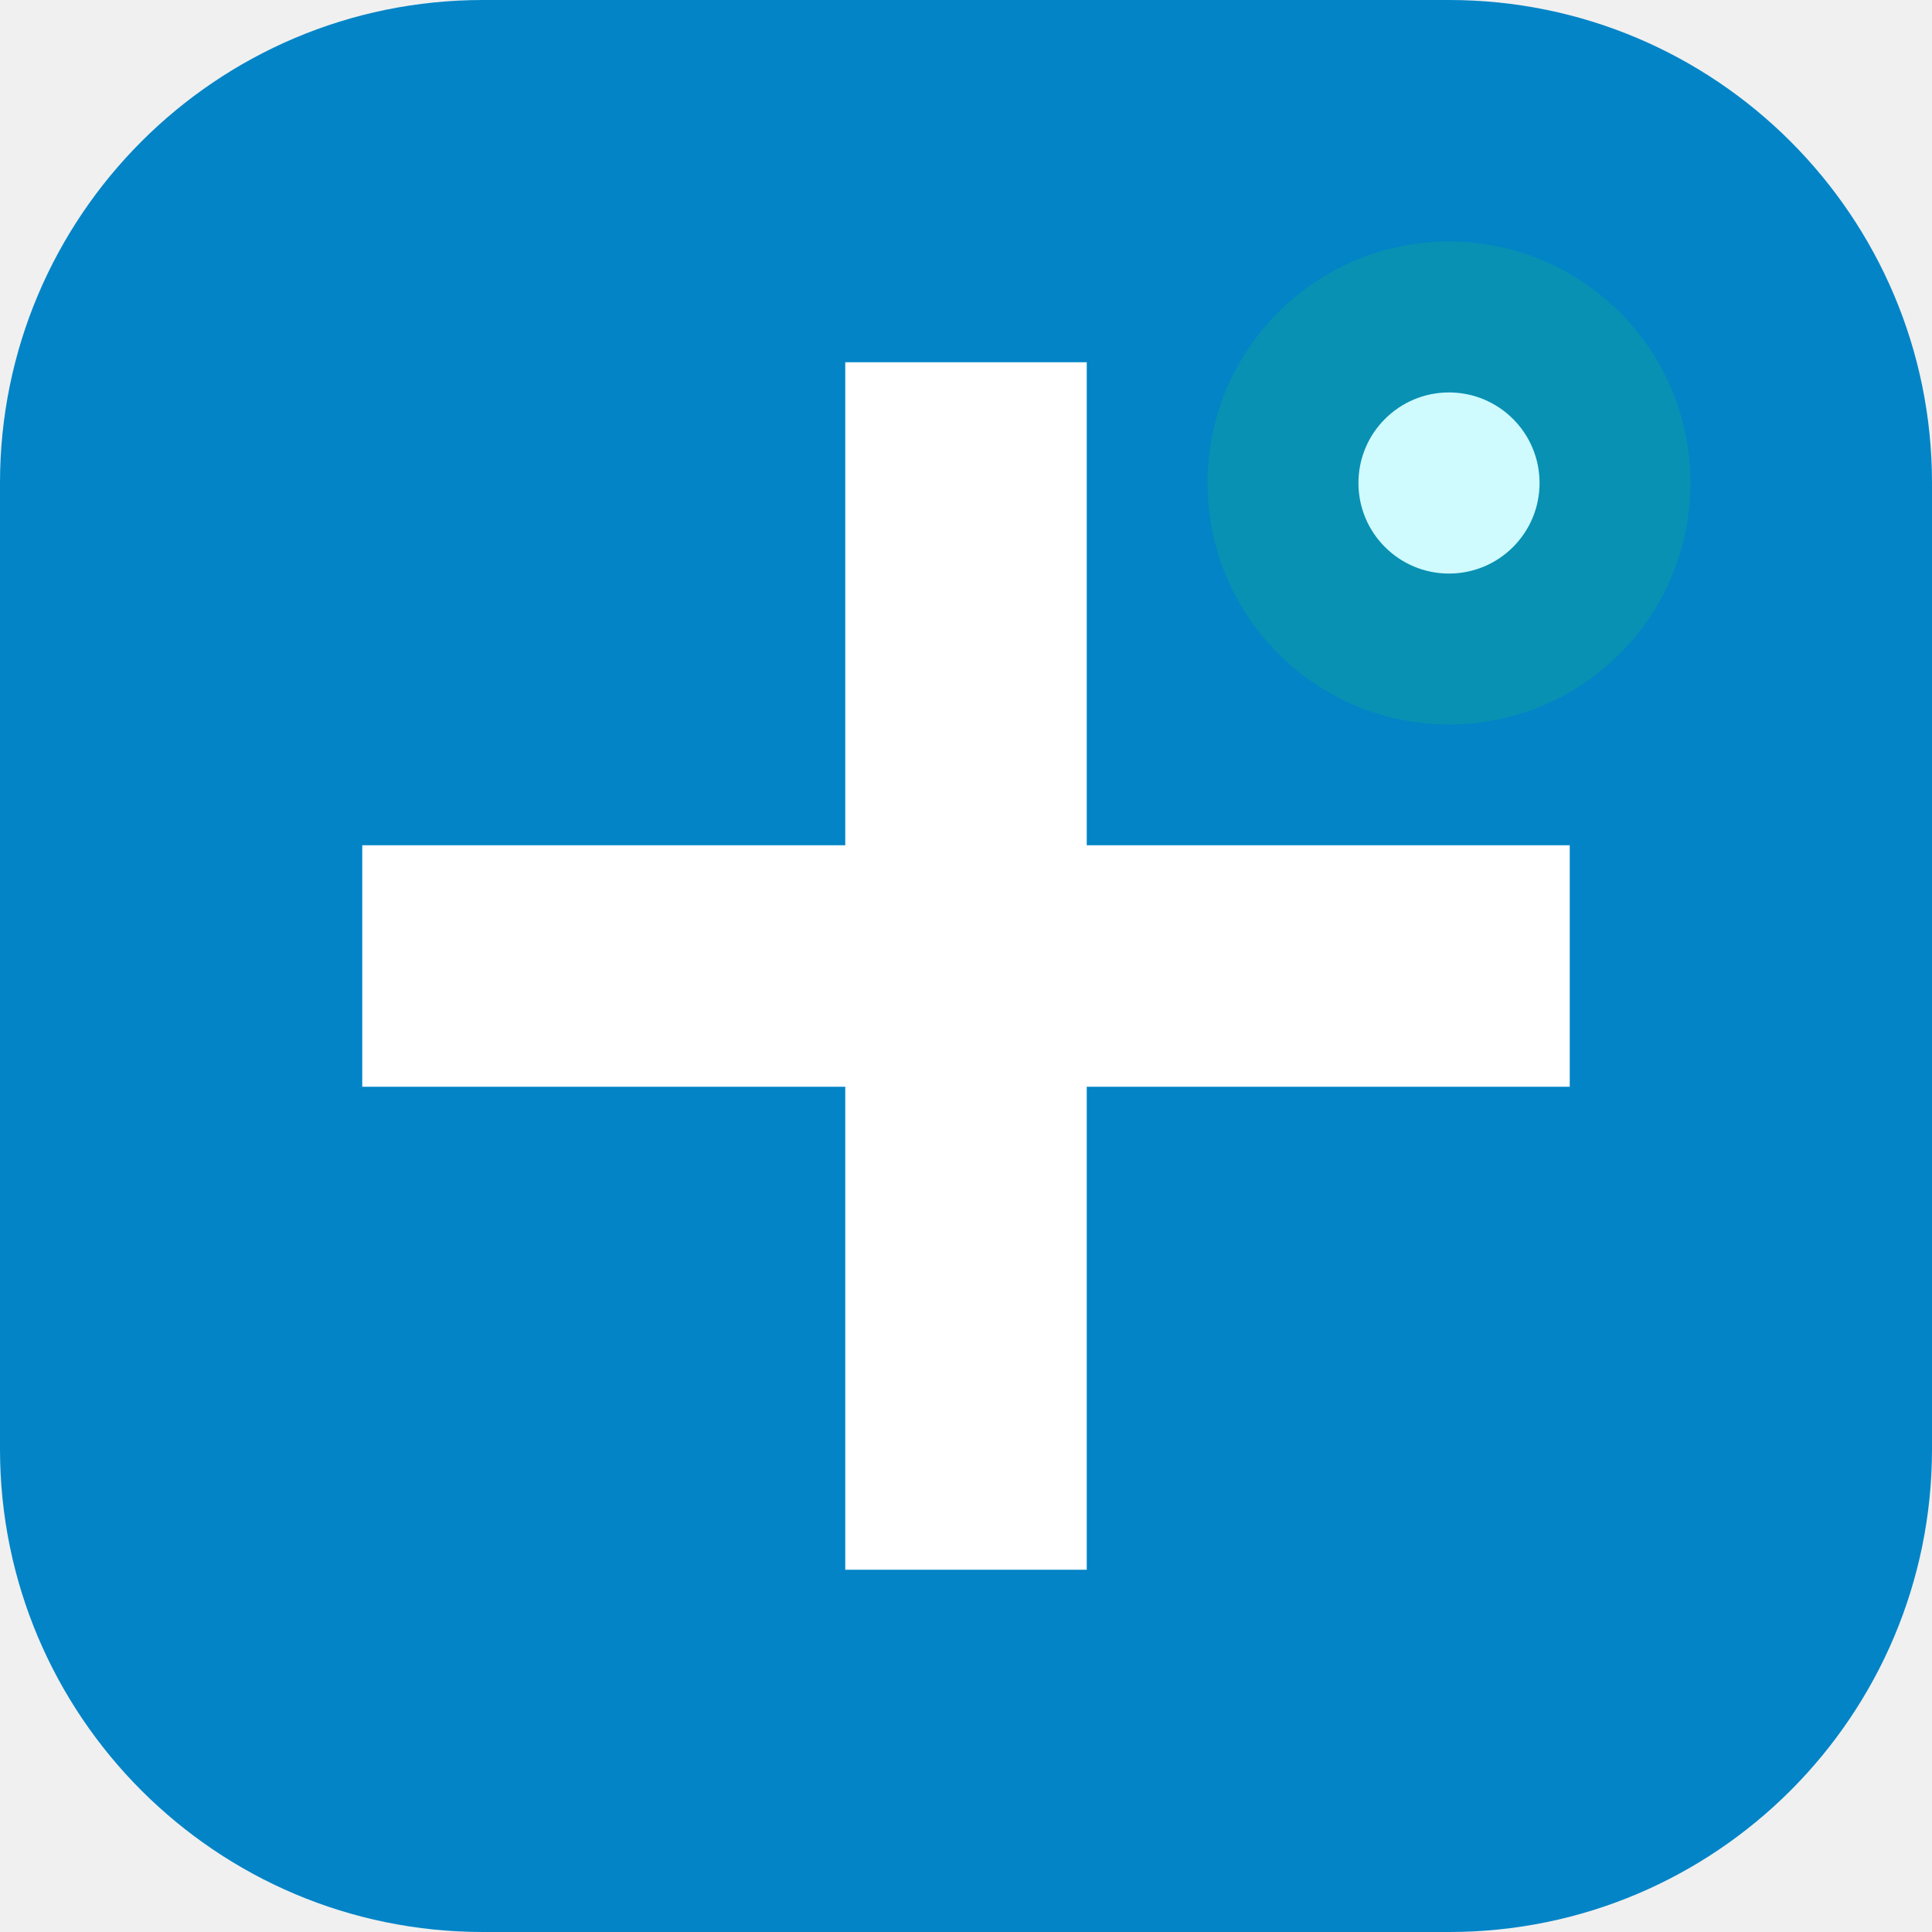
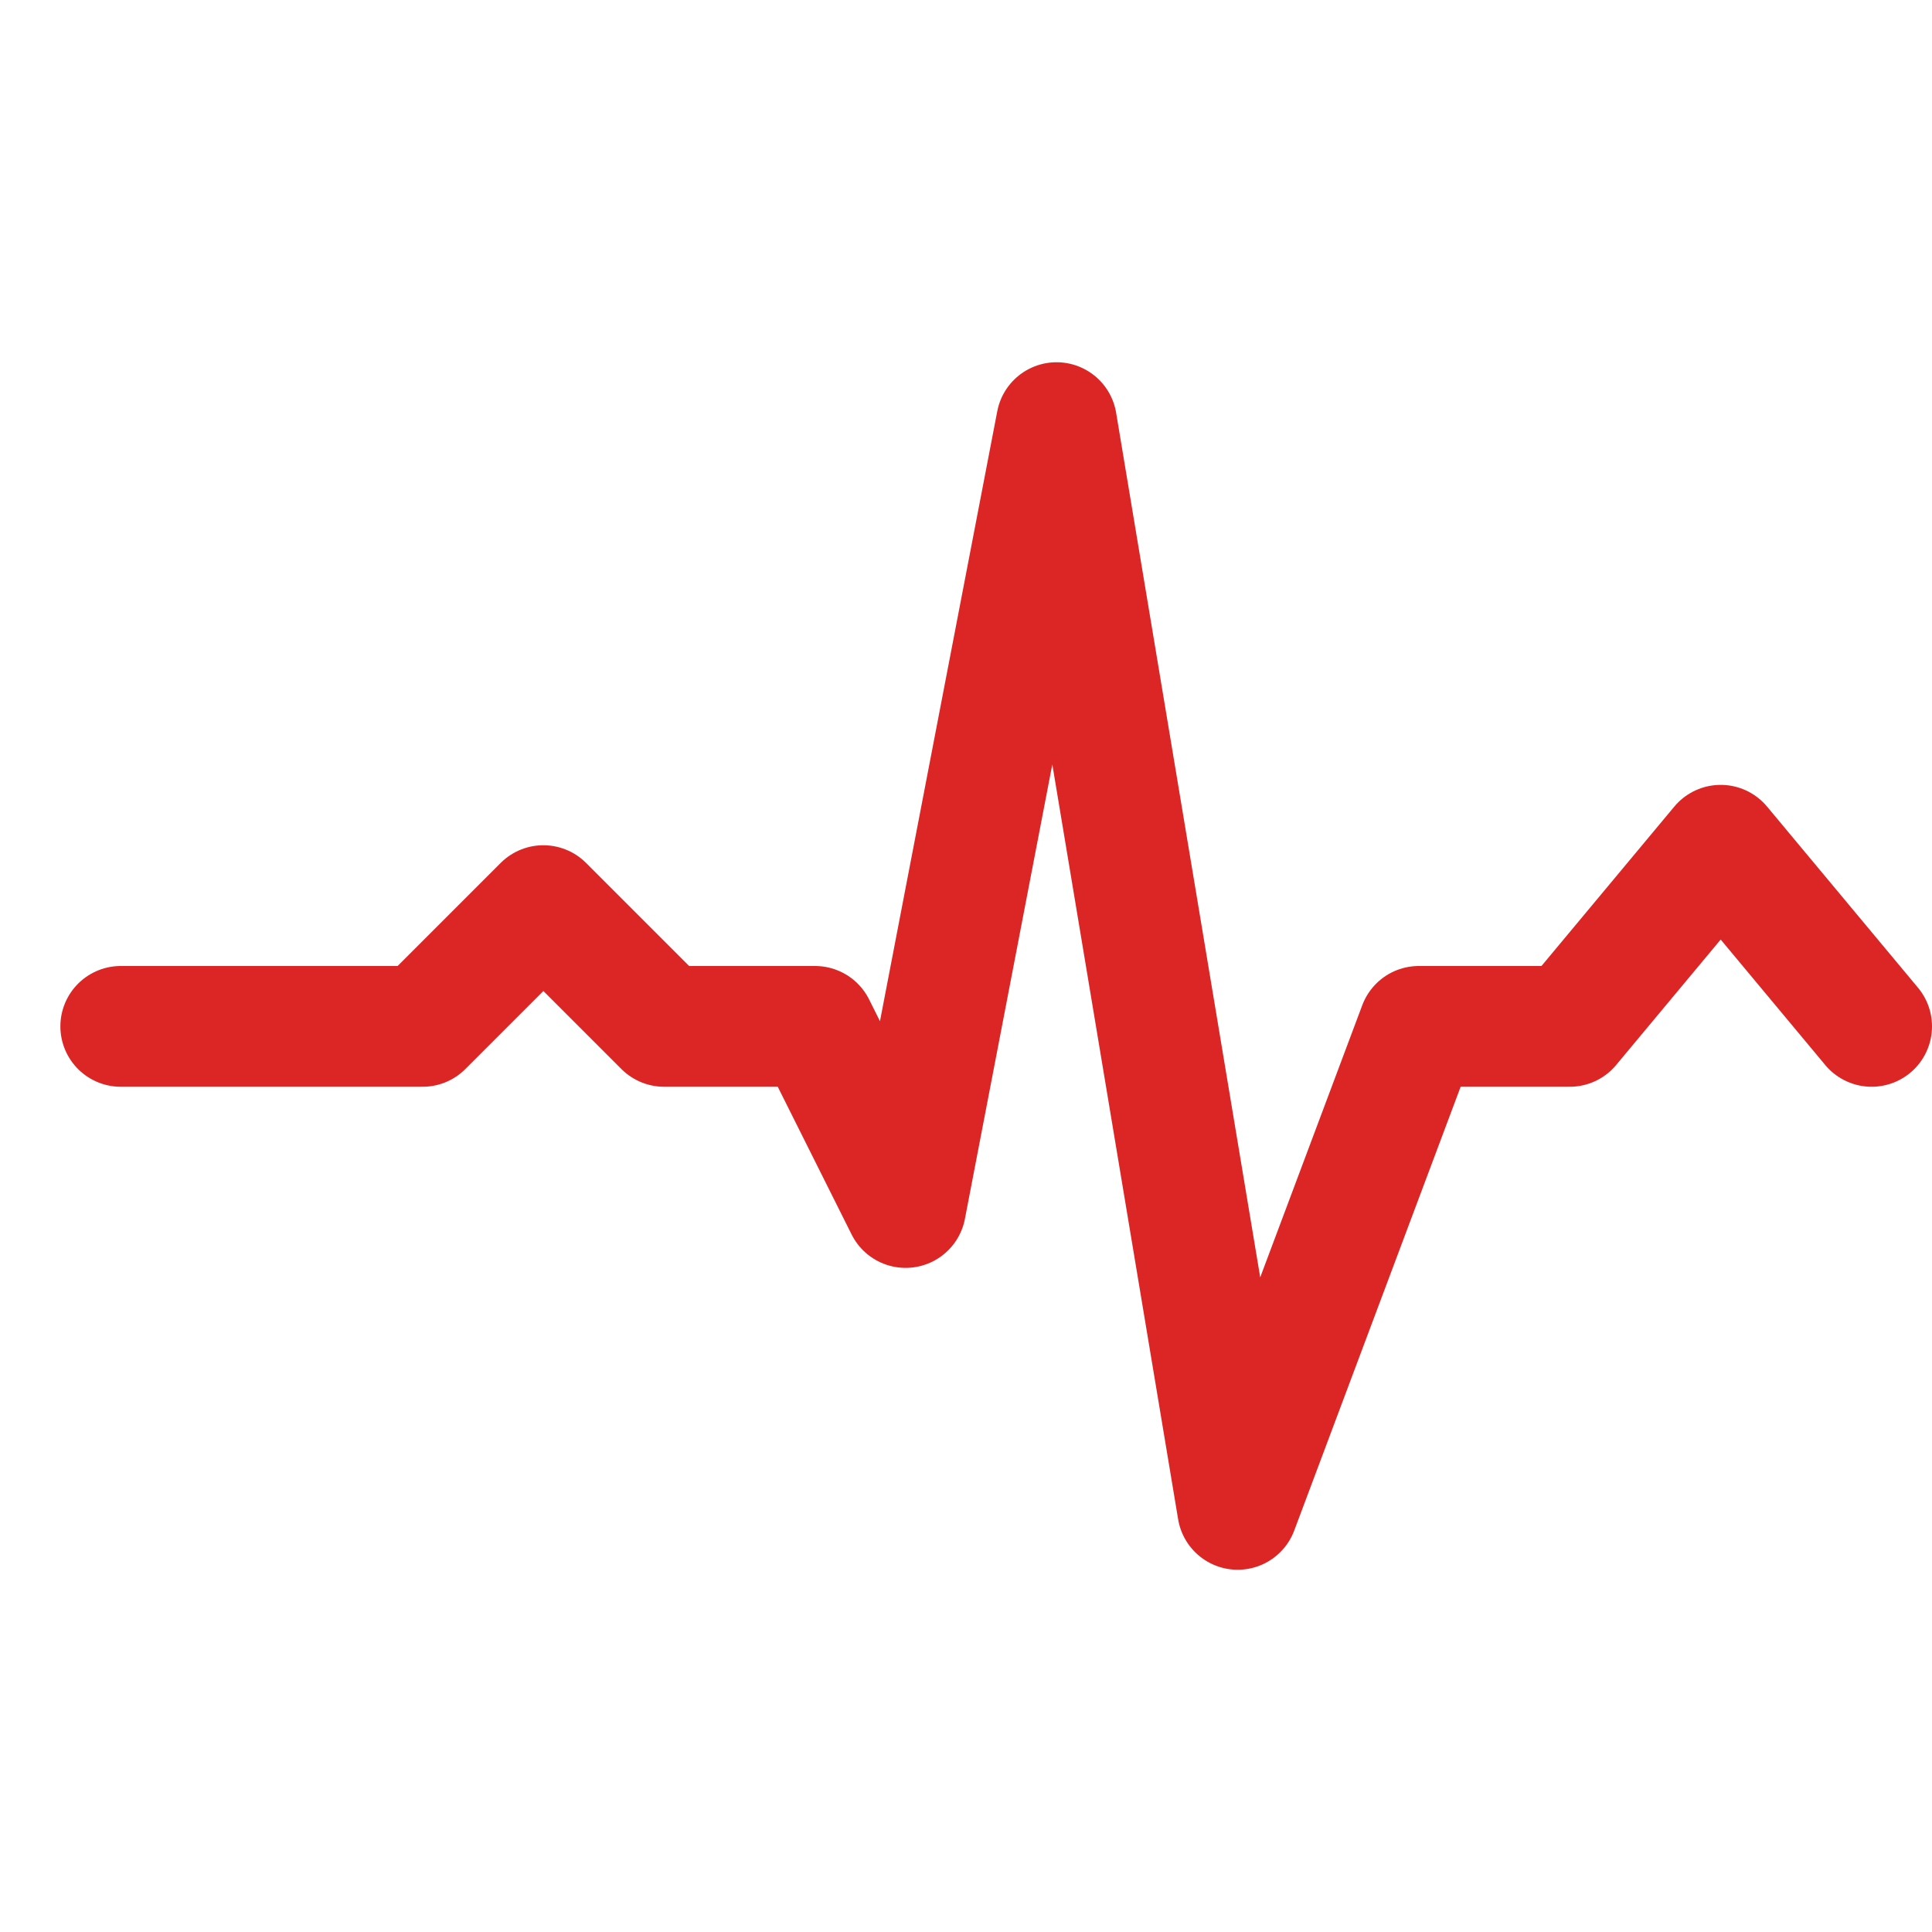
- <svg xmlns="http://www.w3.org/2000/svg" viewBox="0 0 64 64" role="img" aria-label="VCare+">
-   <rect width="64" height="64" rx="16" fill="#0284c7" />
-   <path fill="#fff" d="M28 12h8v16h16v8H36v16h-8V36H12v-8h16z" />
-   <circle cx="48" cy="16" r="8" fill="#0891b2" />
-   <circle cx="48" cy="16" r="3" fill="#cffafe" />
+ <svg xmlns="http://www.w3.org/2000/svg" viewBox="0 0 64 64">
+   <rect width="64" height="64" fill="#fff" />
+   <path d="M4 34h10l4-4 4 4h5l3 6 5-26 6 36 6-16h5l5-6 5 6" fill="none" stroke="#dc2626" stroke-width="4" stroke-linecap="round" stroke-linejoin="round" />
</svg>
